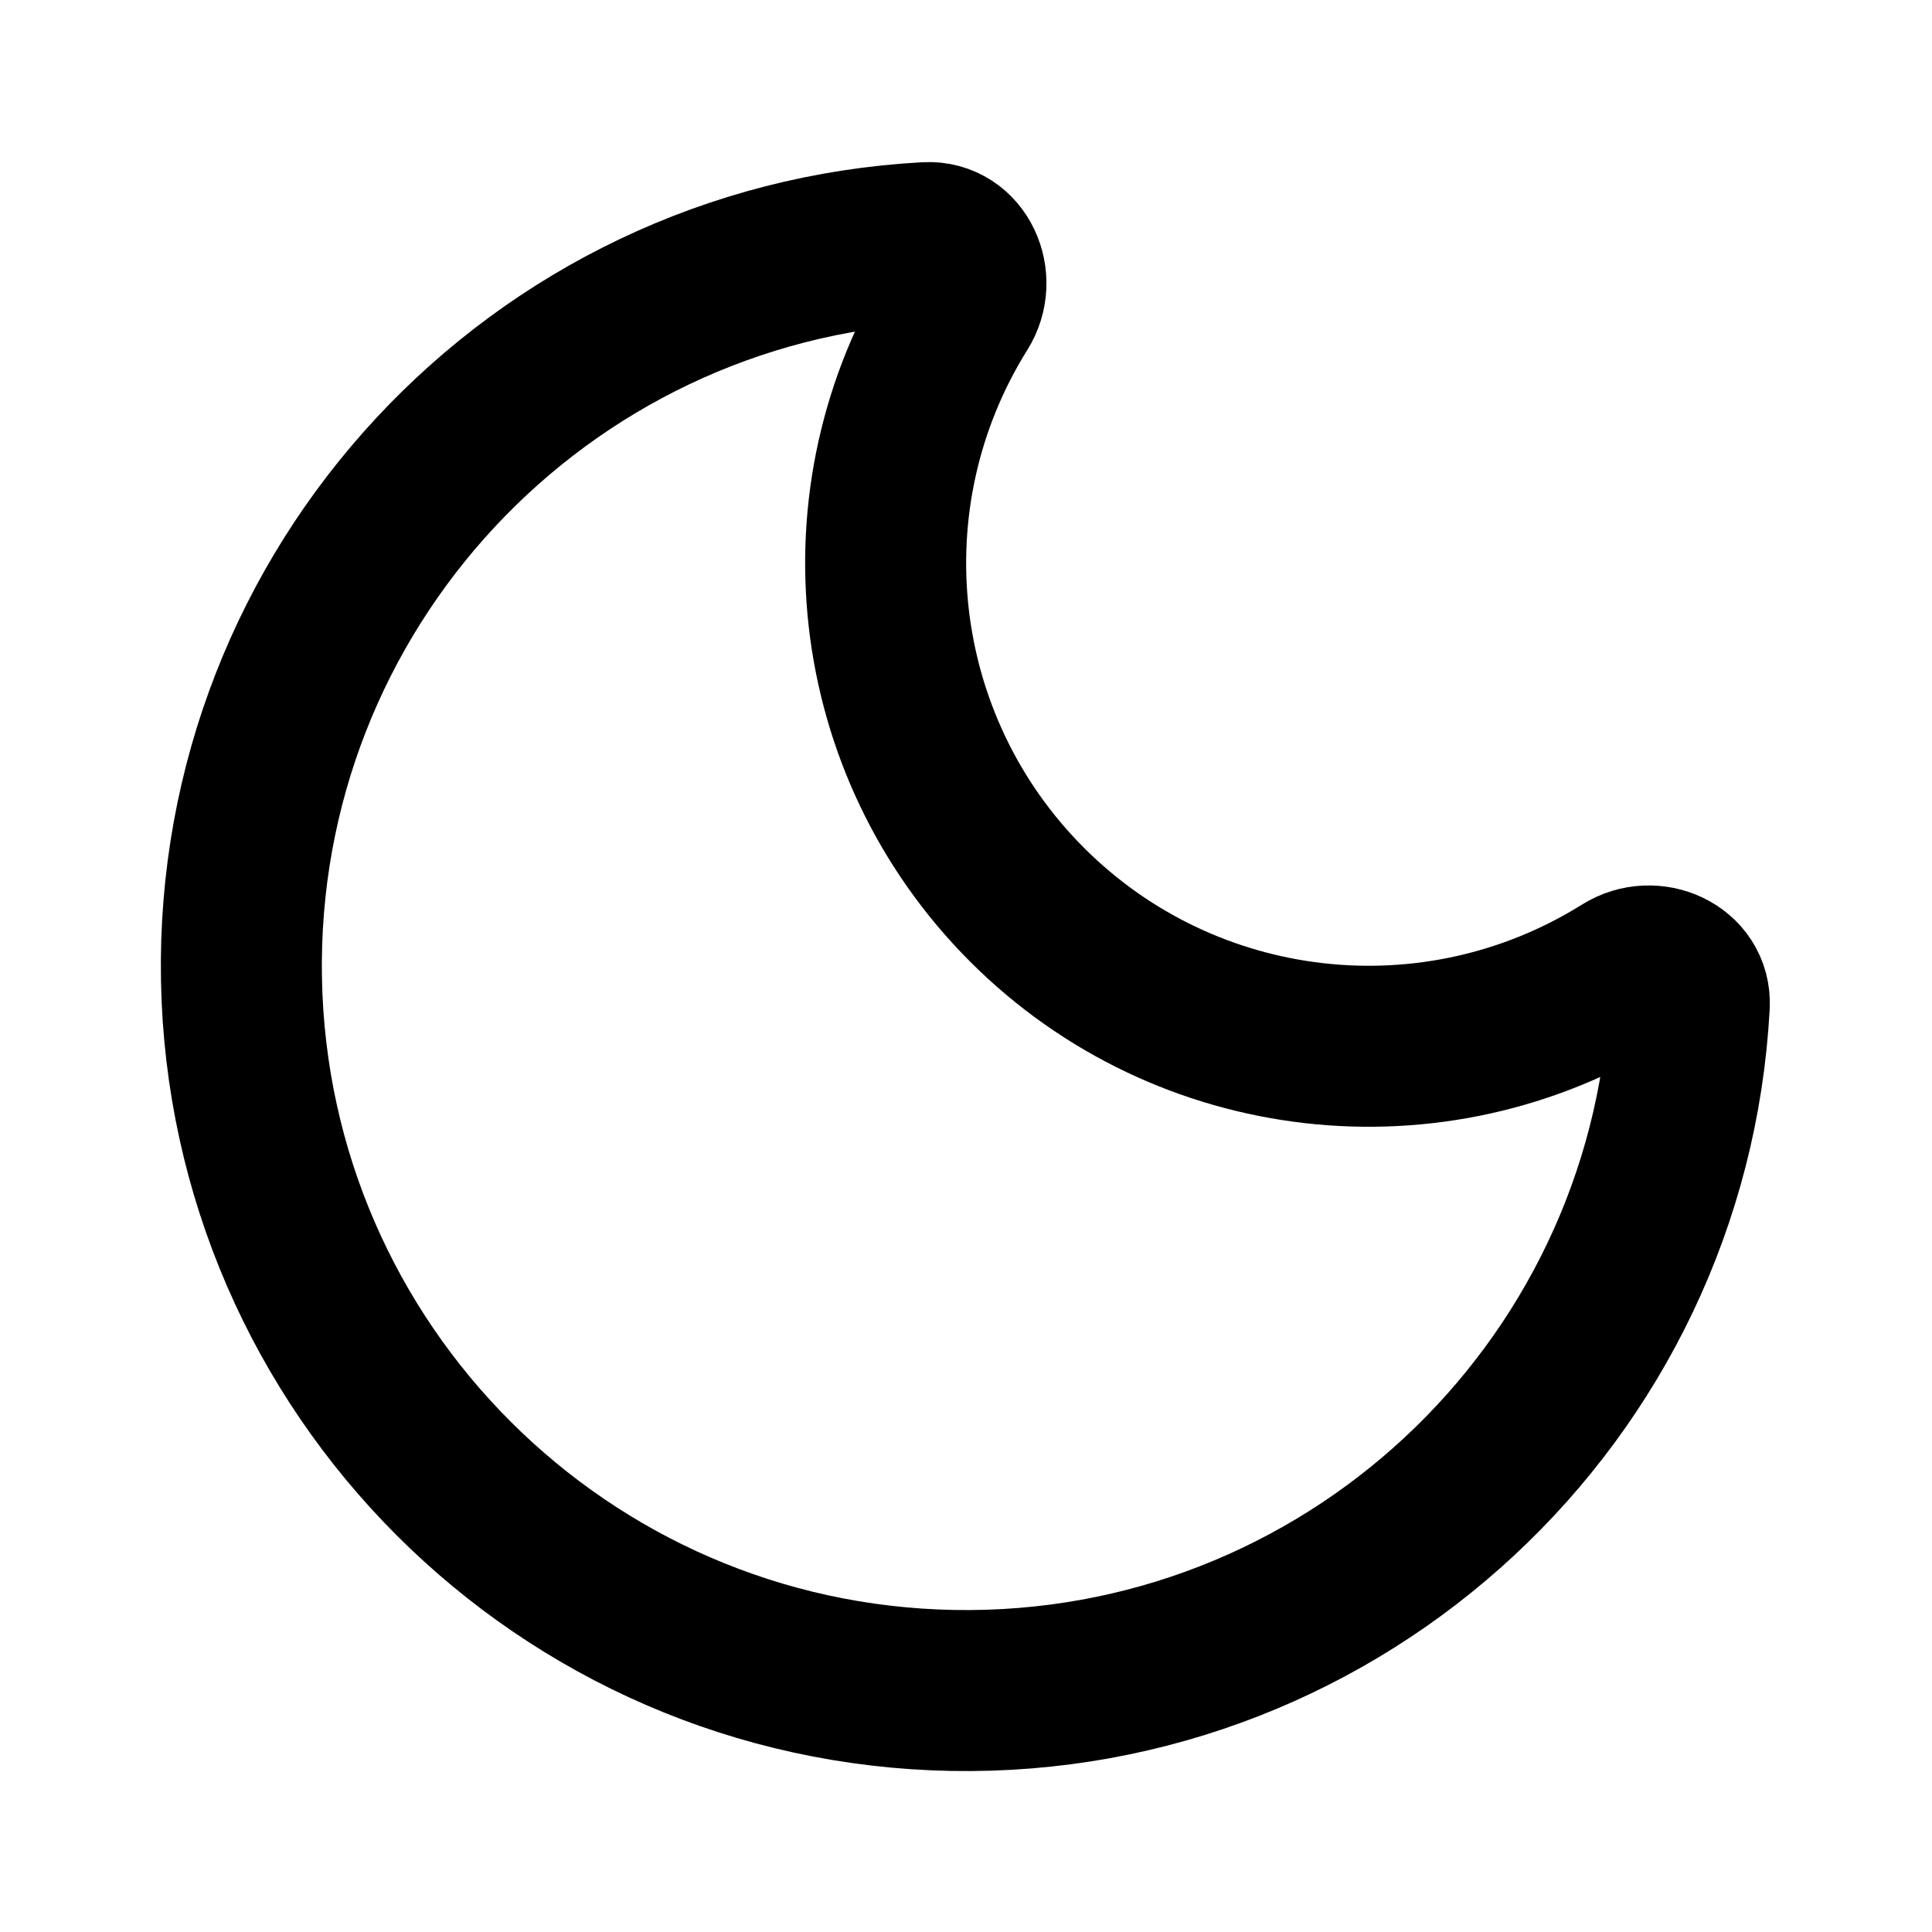
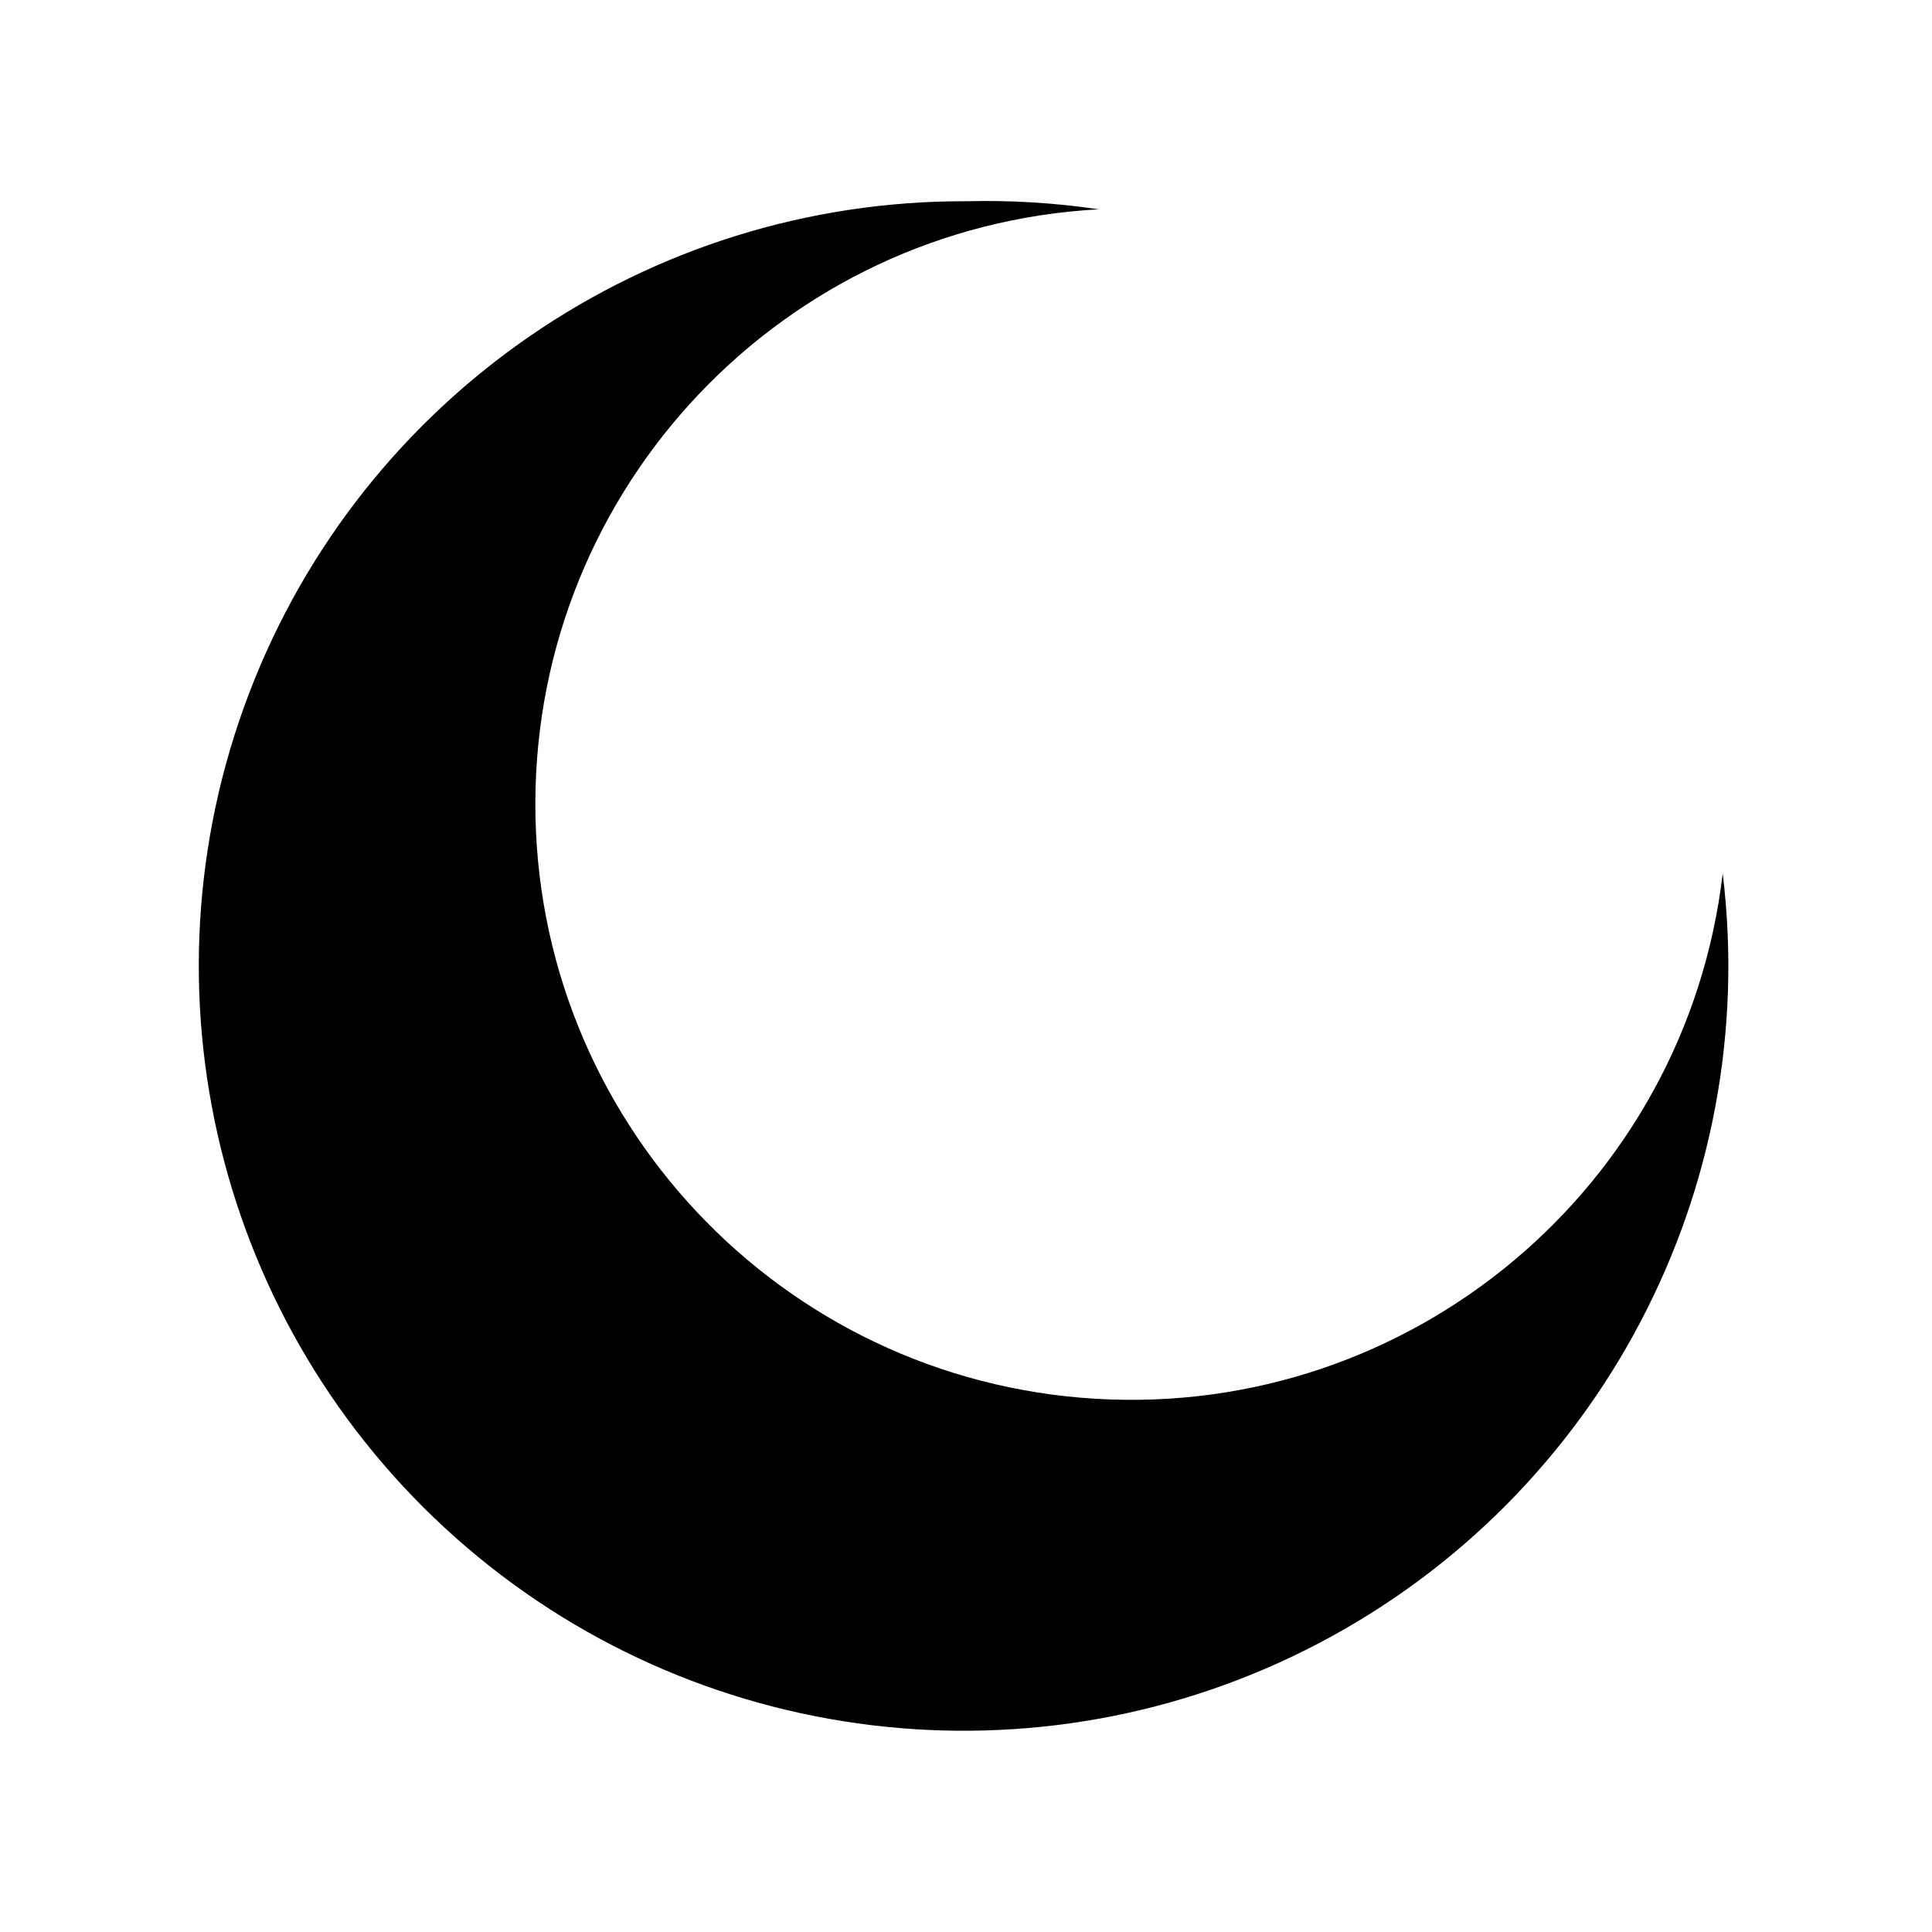
- <svg xmlns="http://www.w3.org/2000/svg" width="24" height="24" viewBox="0 0 24 24" fill="none" stroke="currentColor" stroke-width="2" stroke-linecap="round" stroke-linejoin="round">
-   <path d="M20.985 12.486a9 9 0 1 1-9.473-9.472c.405-.022.617.46.402.803a6 6 0 0 0 8.268 8.268c.344-.215.825-.004.803.401" />
+ <svg xmlns="http://www.w3.org/2000/svg" width="24" height="24" viewBox="0 0 24 24">
+   <path fill="currentColor" fill-rule="evenodd" d="M12 2.5a9.5 9.5 0 1 0 9.4 8.35A7.4 7.4 0 1 1 13.65 2.6 9.6 9.6 0 0 0 12 2.5z" />
</svg>
